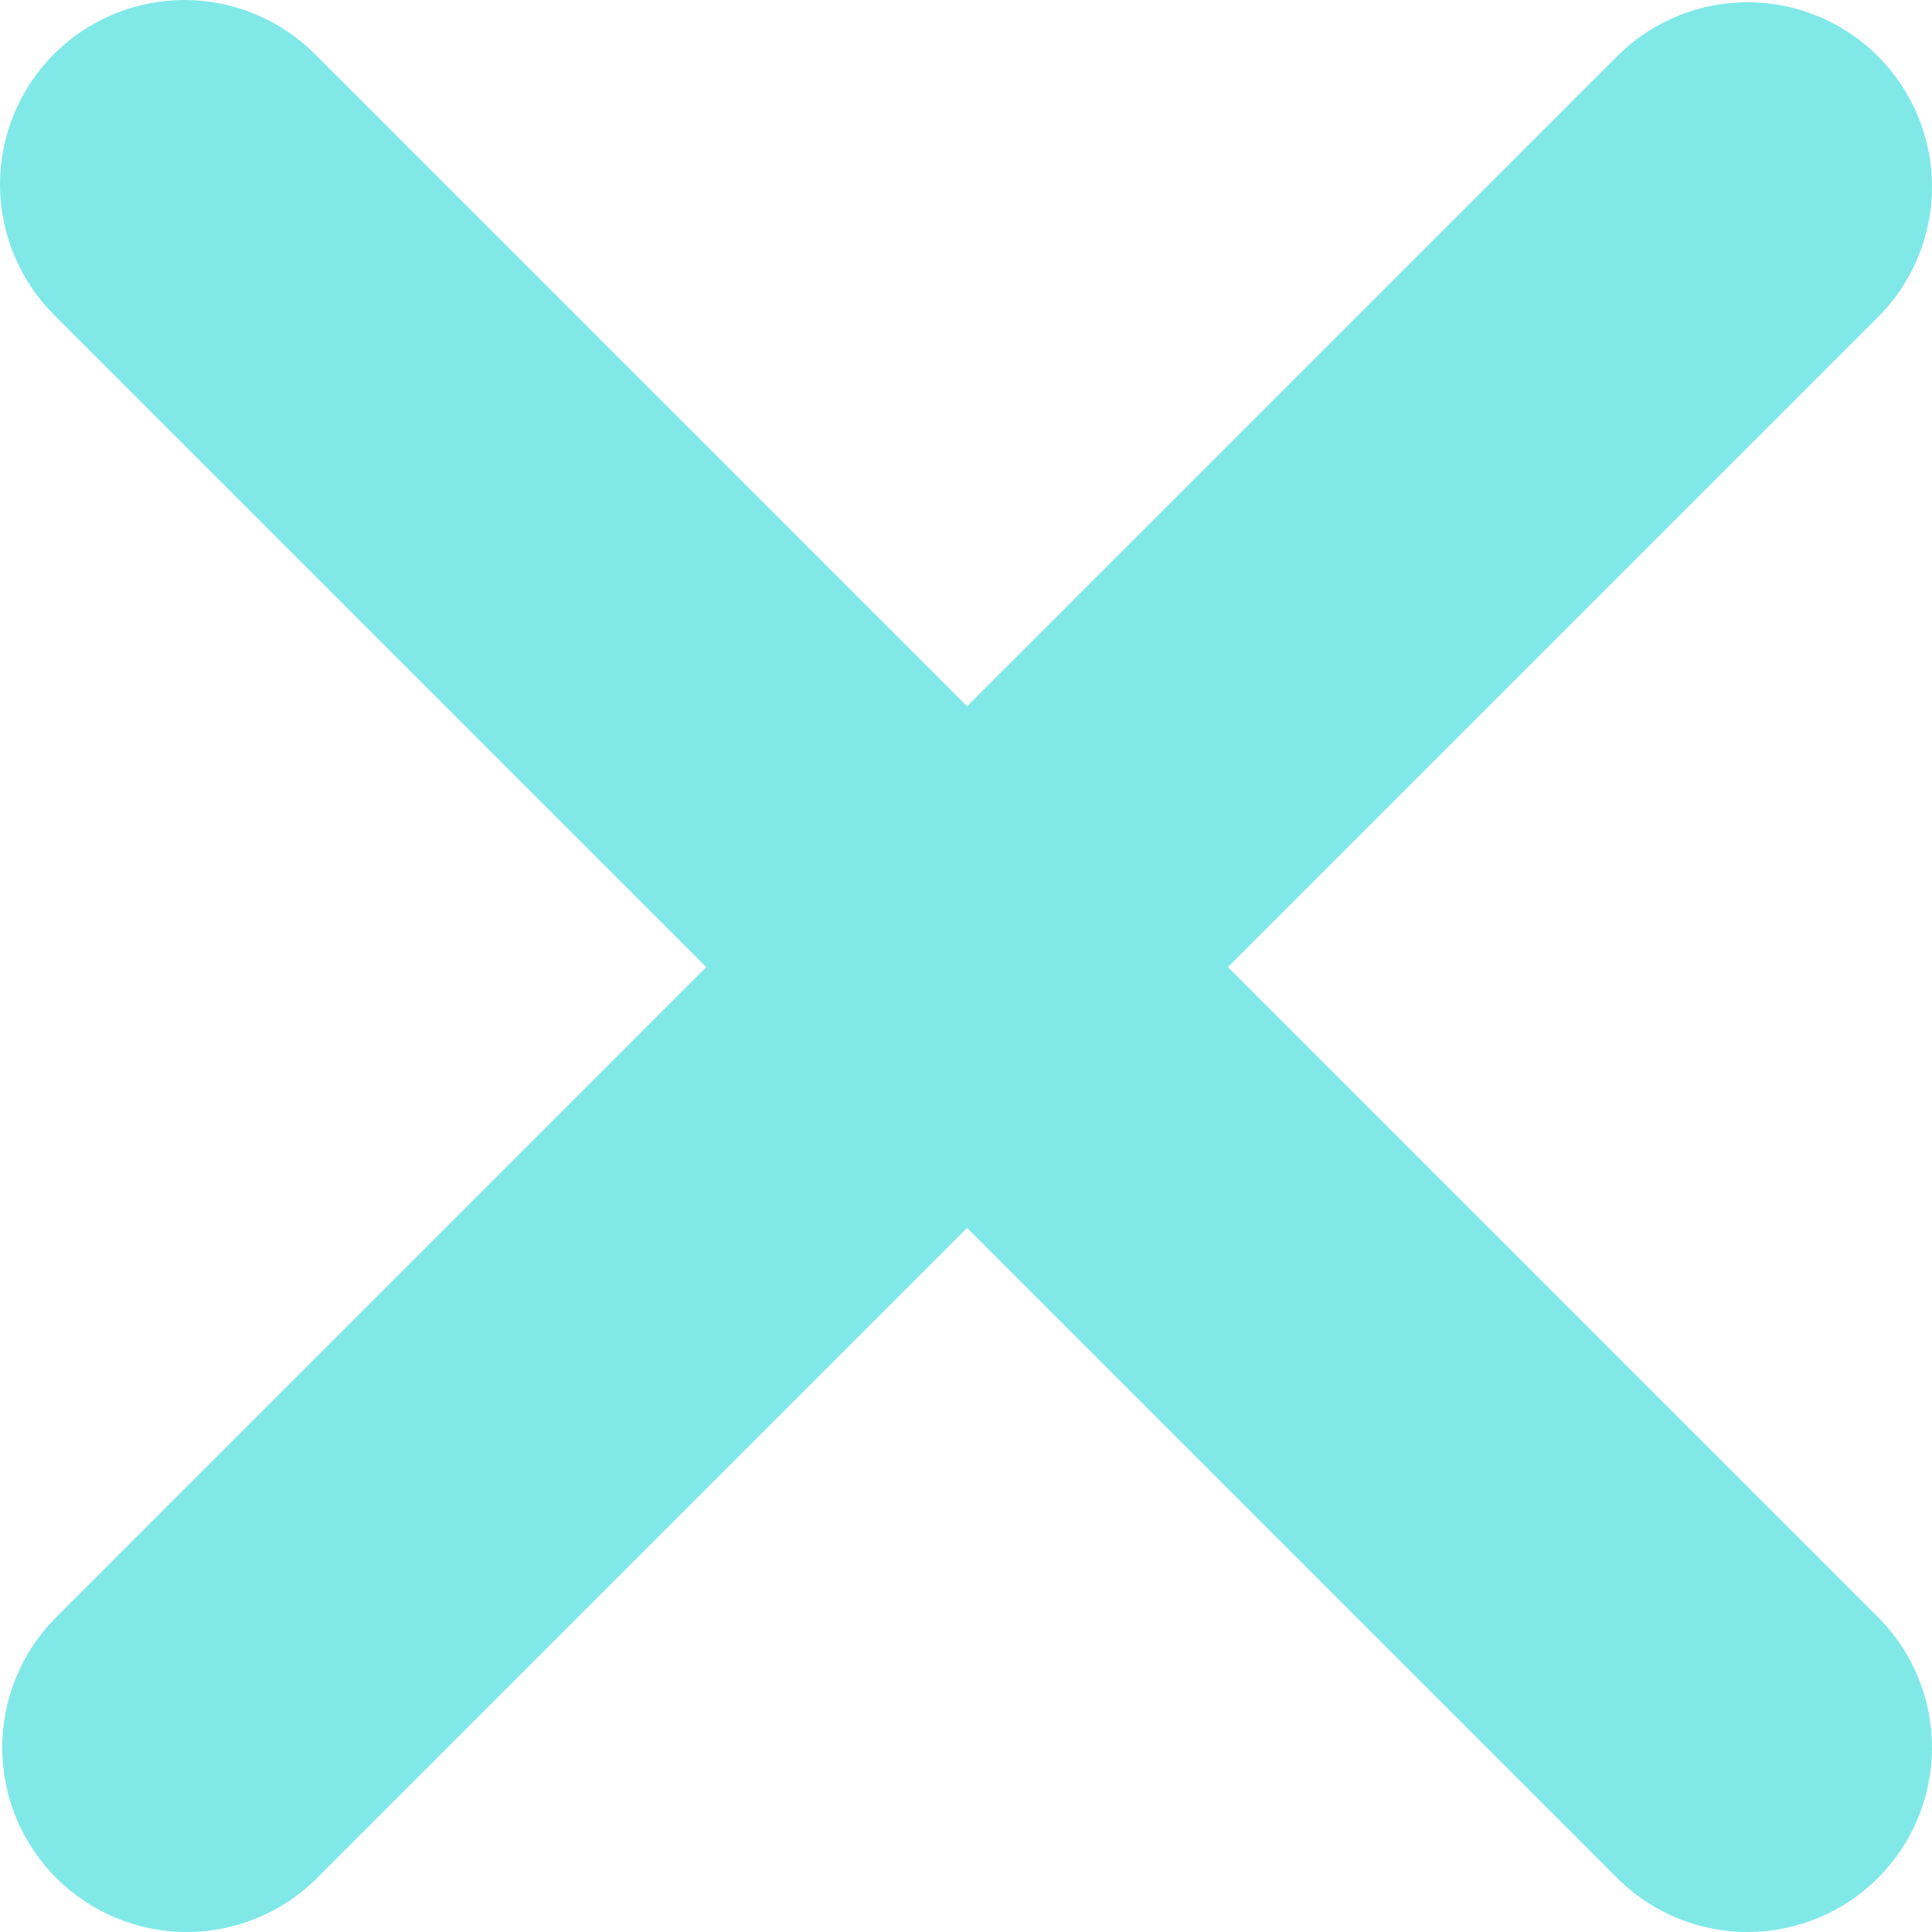
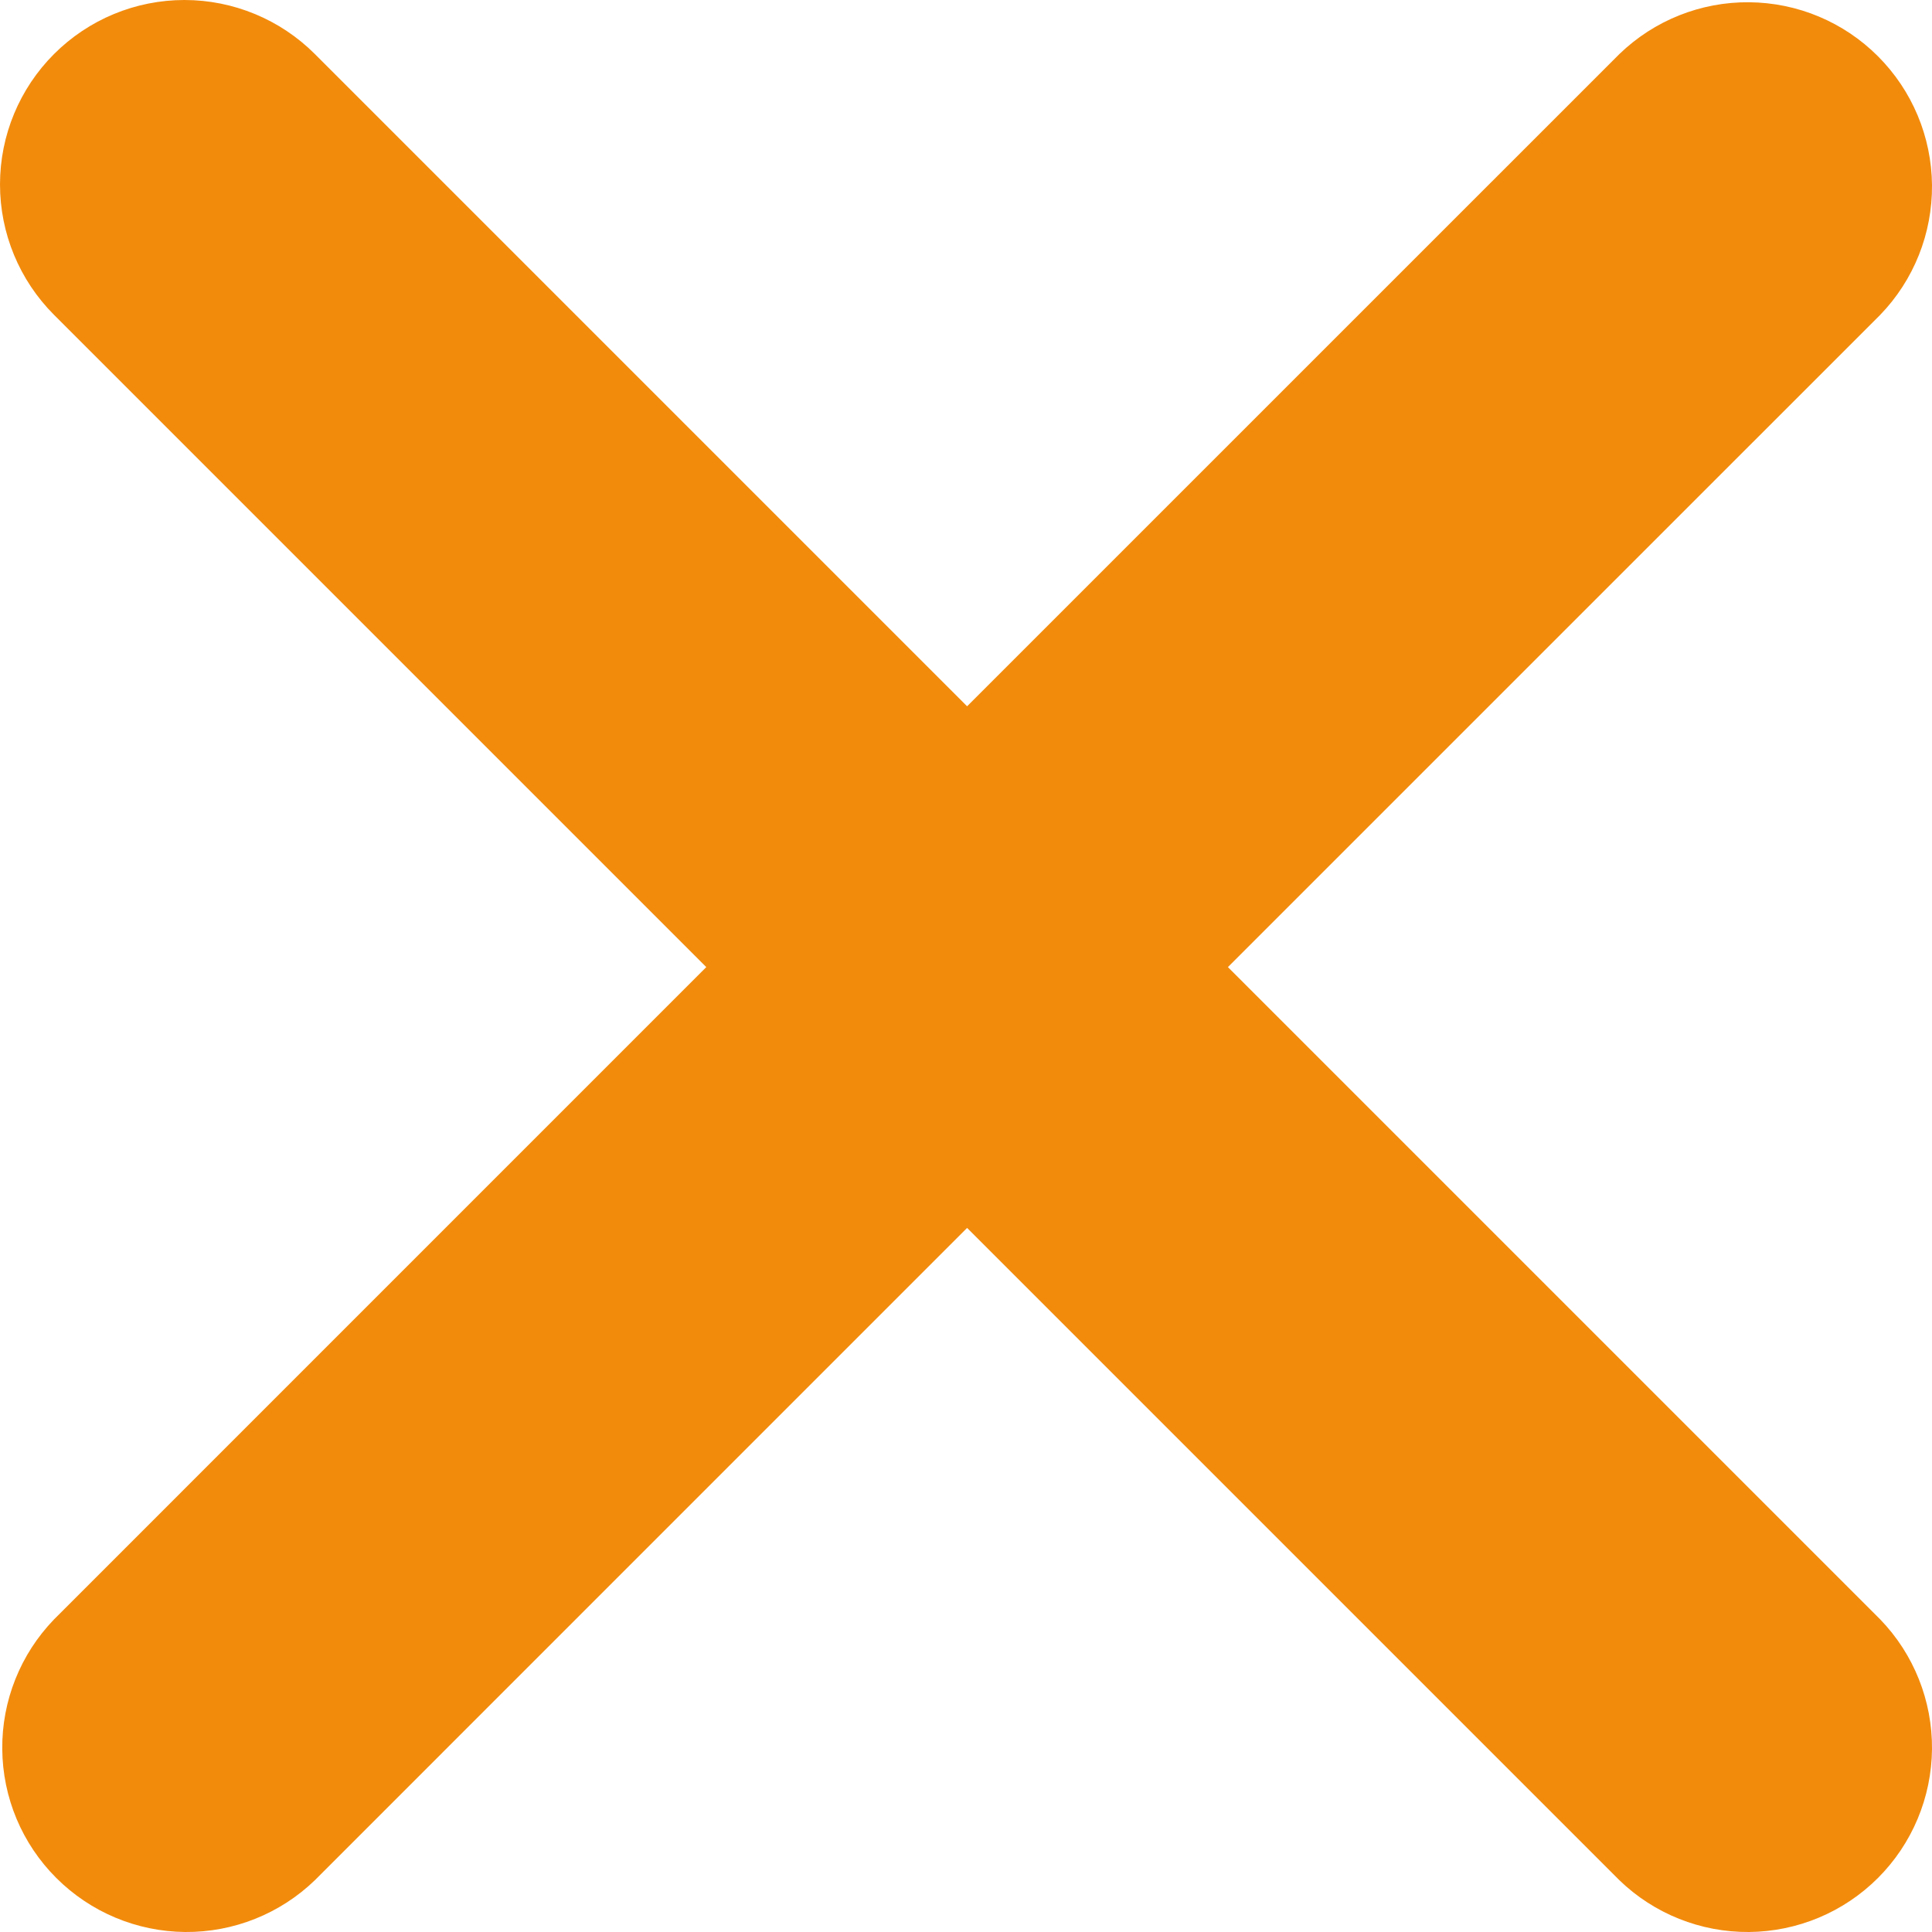
<svg xmlns="http://www.w3.org/2000/svg" width="30" height="30" viewBox="0 0 30 30" fill="none">
-   <path d="M0.839 0.839C1.376 0.302 2.104 0 2.864 0C3.623 0 4.352 0.302 4.889 0.839L15.017 10.967L25.146 0.839C25.686 0.317 26.41 0.028 27.16 0.035C27.912 0.041 28.63 0.342 29.161 0.874C29.692 1.405 29.993 2.123 30 2.874C30.006 3.625 29.718 4.349 29.196 4.889L19.067 15.017L29.196 25.146C29.718 25.686 30.006 26.41 30 27.16C29.993 27.912 29.692 28.63 29.161 29.161C28.63 29.692 27.912 29.993 27.16 30C26.41 30.006 25.686 29.718 25.146 29.196L15.017 19.067L4.889 29.196C4.349 29.718 3.625 30.006 2.874 30C2.123 29.993 1.405 29.692 0.874 29.161C0.342 28.63 0.041 27.912 0.035 27.16C0.028 26.41 0.317 25.686 0.839 25.146L10.967 15.017L0.839 4.889C0.302 4.352 0 3.623 0 2.864C0 2.104 0.302 1.376 0.839 0.839V0.839Z" fill="#81E8E8" />
+   <path d="M0.839 0.839C1.376 0.302 2.104 0 2.864 0C3.623 0 4.352 0.302 4.889 0.839L15.017 10.967L25.146 0.839C25.686 0.317 26.41 0.028 27.16 0.035C27.912 0.041 28.63 0.342 29.161 0.874C29.692 1.405 29.993 2.123 30 2.874C30.006 3.625 29.718 4.349 29.196 4.889L19.067 15.017L29.196 25.146C29.718 25.686 30.006 26.41 30 27.16C29.993 27.912 29.692 28.63 29.161 29.161C28.63 29.692 27.912 29.993 27.16 30C26.41 30.006 25.686 29.718 25.146 29.196L15.017 19.067L4.889 29.196C4.349 29.718 3.625 30.006 2.874 30C2.123 29.993 1.405 29.692 0.874 29.161C0.342 28.63 0.041 27.912 0.035 27.16C0.028 26.41 0.317 25.686 0.839 25.146L10.967 15.017L0.839 4.889C0.302 4.352 0 3.623 0 2.864C0 2.104 0.302 1.376 0.839 0.839V0.839Z" fill="#F28B0C" />
</svg>
